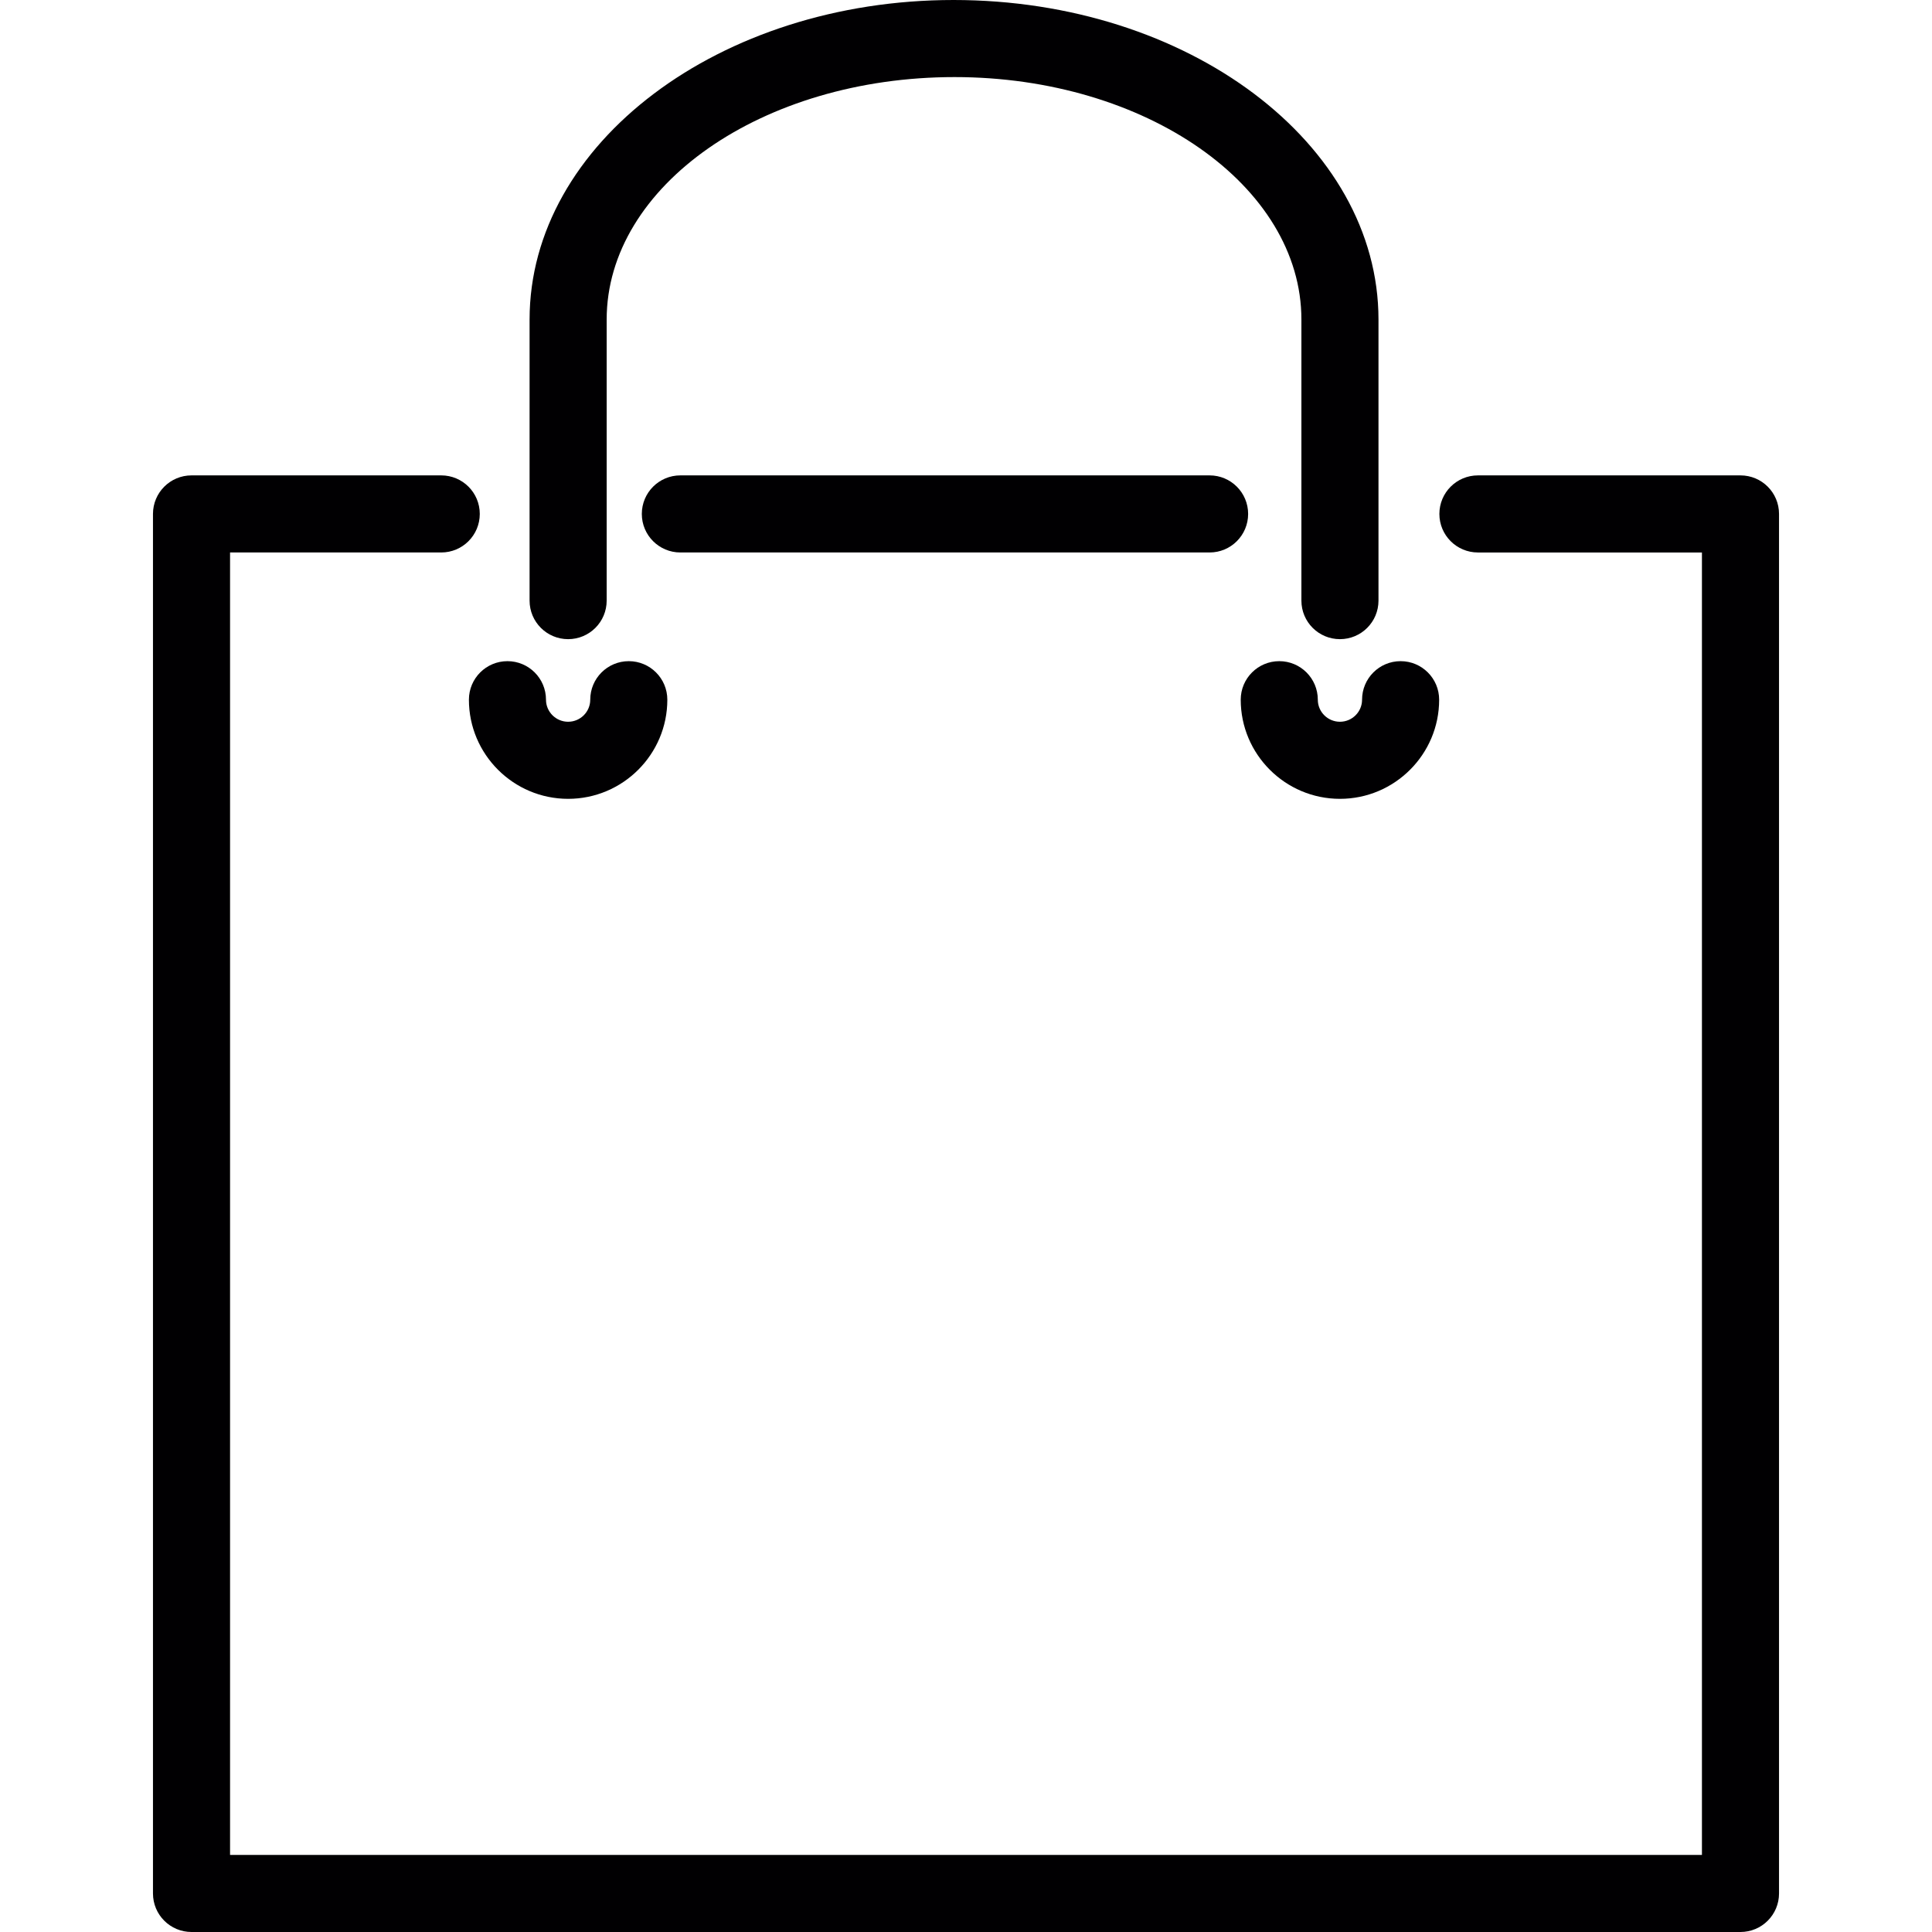
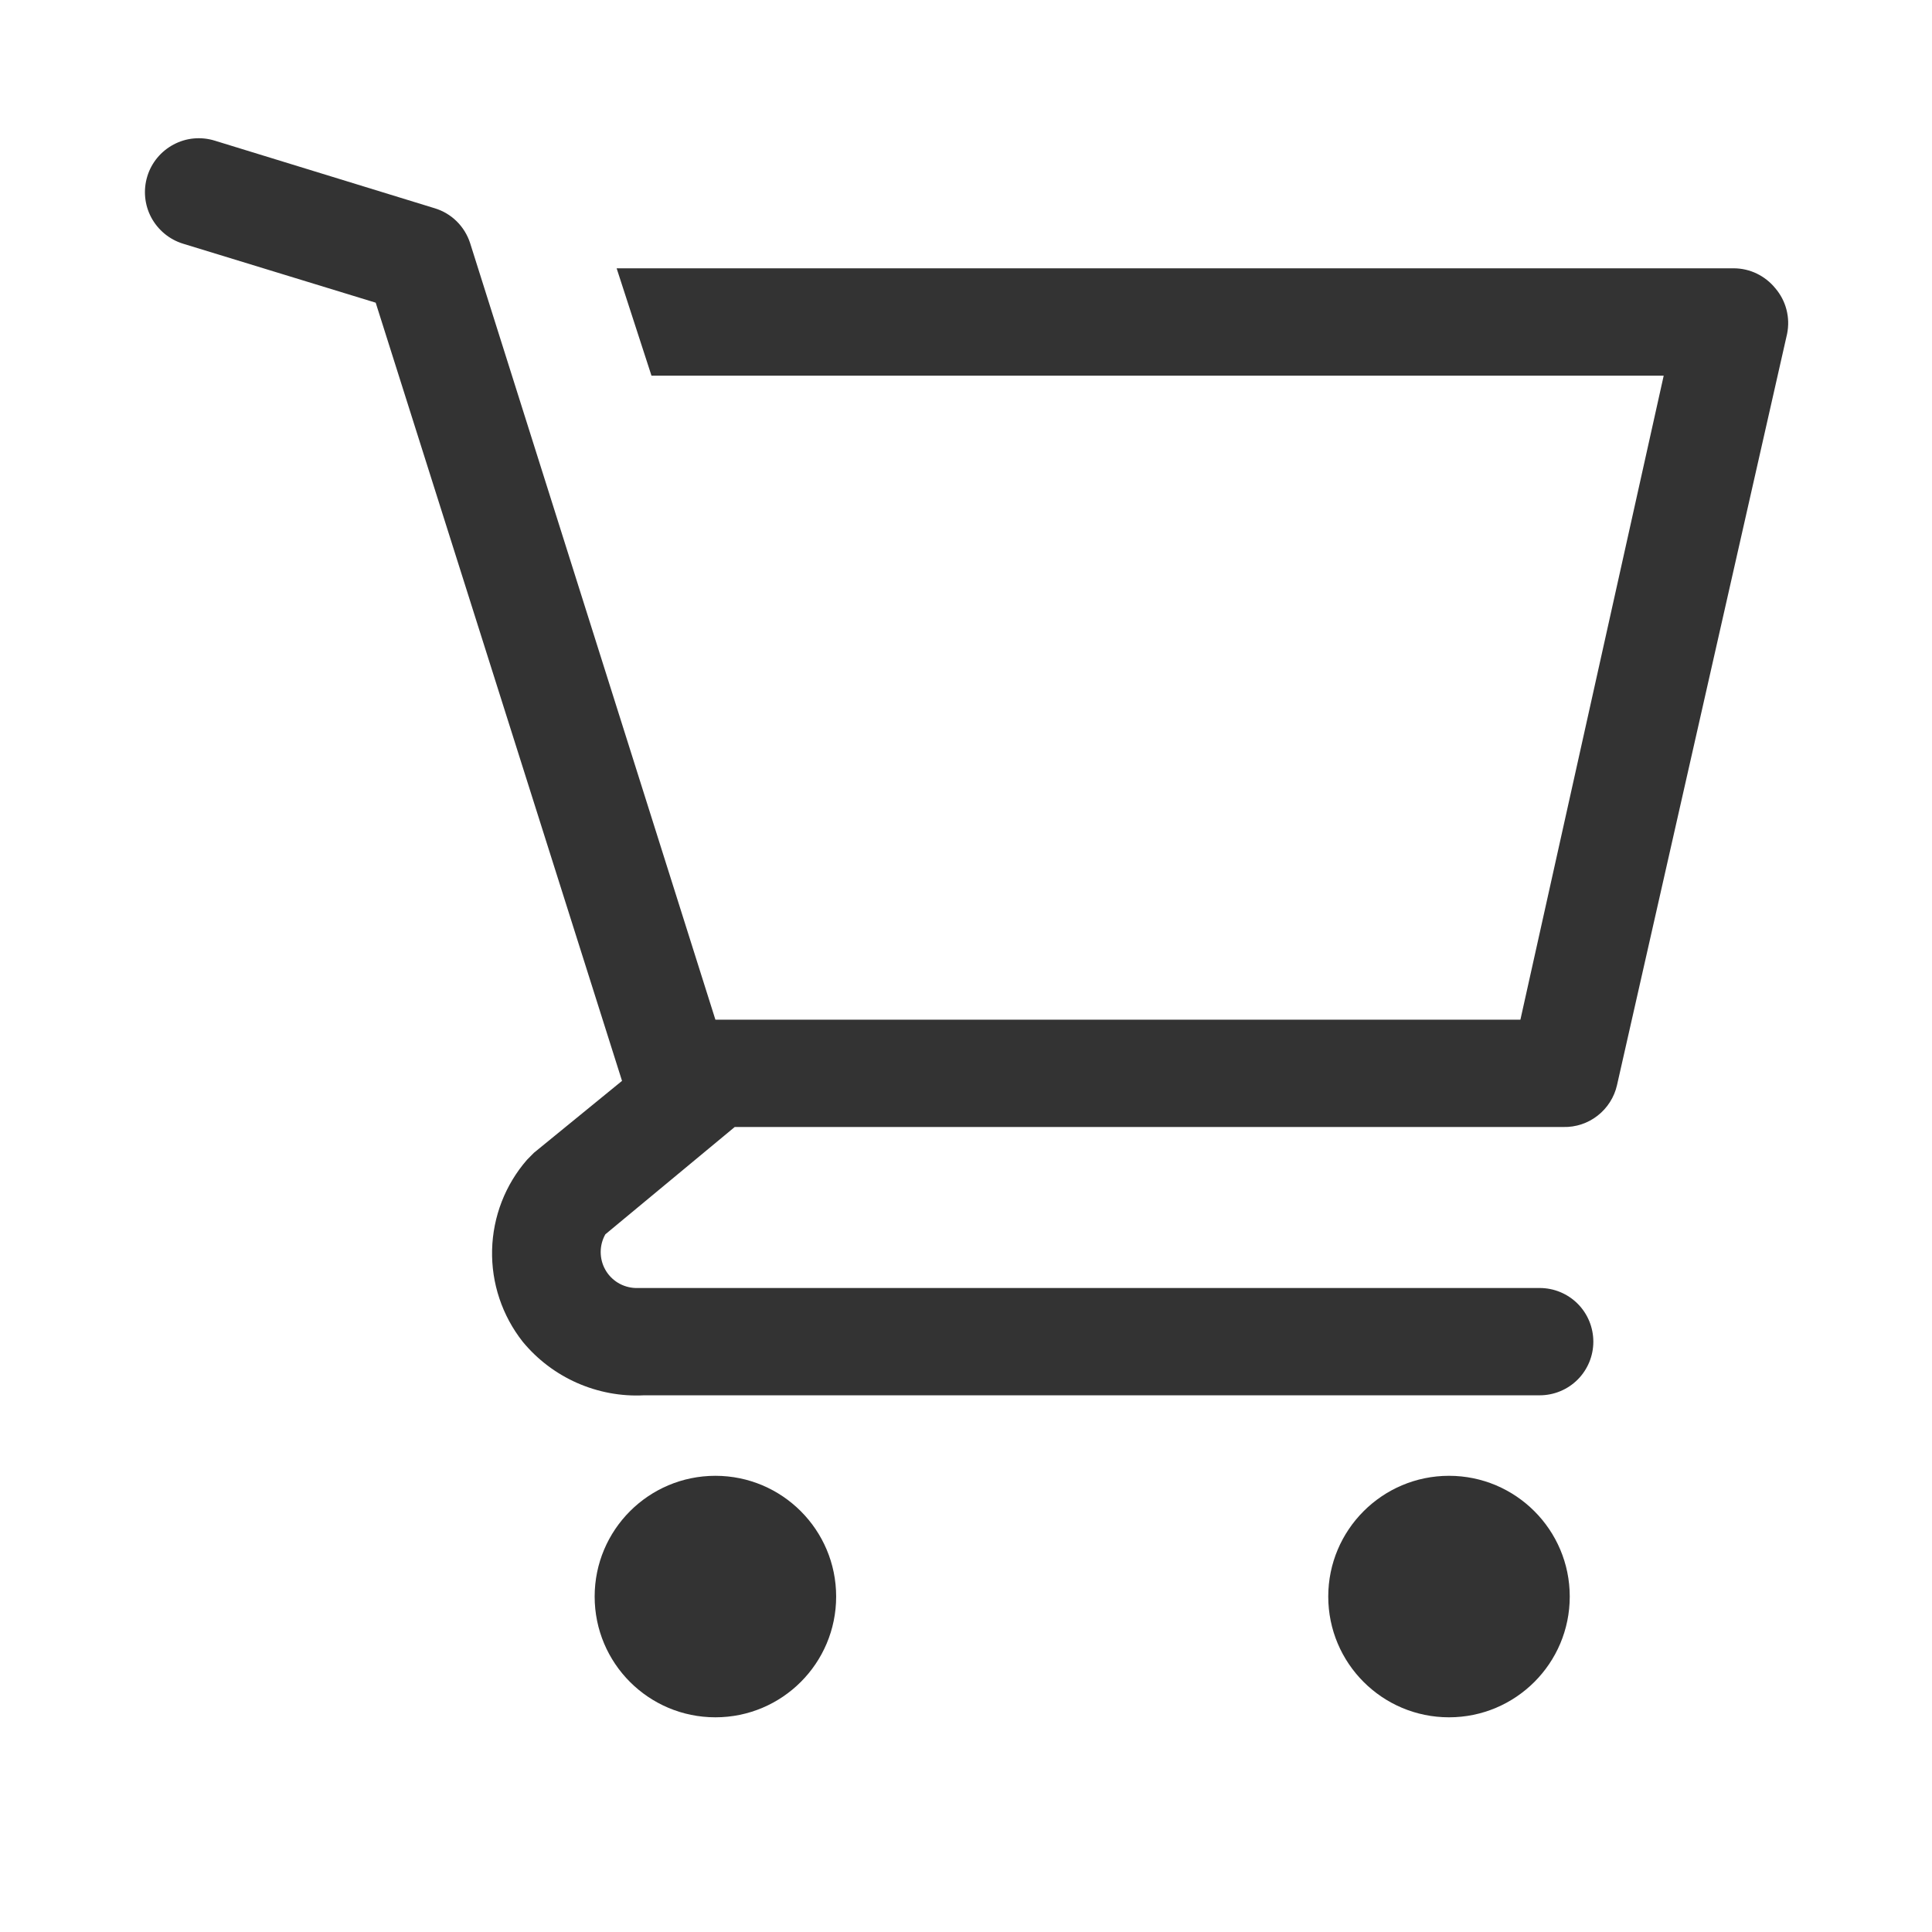
- <svg xmlns="http://www.w3.org/2000/svg" version="1.1" id="Capa_1" x="0px" y="0px" viewBox="0 0 407.453 407.453" style="enable-background:new 0 0 407.453 407.453;" xml:space="preserve">
-   <g>
-     <path style="fill:#010002;" d="M255.099,116.515c4.487,0,8.129-3.633,8.129-8.129c0-4.495-3.642-8.129-8.129-8.129H143.486   c-4.487,0-8.129,3.633-8.129,8.129c0,4.495,3.642,8.129,8.129,8.129H255.099z" />
-     <path style="fill:#010002;" d="M367.062,100.258H311.69c-4.487,0-8.129,3.633-8.129,8.129c0,4.495,3.642,8.129,8.129,8.129h47.243   v274.681H48.519V116.515h44.536c4.487,0,8.129-3.633,8.129-8.129c0-4.495-3.642-8.129-8.129-8.129H40.391   c-4.487,0-8.129,3.633-8.129,8.129v290.938c0,4.495,3.642,8.129,8.129,8.129h326.671c4.487,0,8.129-3.633,8.129-8.129V108.386   C375.191,103.891,371.557,100.258,367.062,100.258z" />
-     <path style="fill:#010002;" d="M282.59,134.796c4.487,0,8.129-3.633,8.129-8.129V67.394C290.718,30.238,250.604,0,201.101,0   c-49.308,0-89.414,30.238-89.414,67.394v59.274c0,4.495,3.642,8.129,8.129,8.129s8.129-3.633,8.129-8.129V67.394   c0-28.198,32.823-51.137,73.36-51.137c40.334,0,73.157,22.939,73.157,51.137v59.274   C274.461,131.163,278.095,134.796,282.59,134.796z" />
-     <path style="fill:#010002;" d="M98.892,147.566c0,11.526,9.389,20.907,20.923,20.907c11.534,0,20.923-9.38,20.923-20.907   c0-4.495-3.642-8.129-8.129-8.129s-8.129,3.633-8.129,8.129c0,2.561-2.089,4.65-4.666,4.65c-2.569,0-4.666-2.089-4.666-4.65   c0-4.495-3.642-8.129-8.129-8.129S98.892,143.071,98.892,147.566z" />
-     <path style="fill:#010002;" d="M282.59,168.473c11.534,0,20.923-9.38,20.923-20.907c0-4.495-3.642-8.129-8.129-8.129   c-4.487,0-8.129,3.633-8.129,8.129c0,2.561-2.089,4.65-4.666,4.65c-2.577,0-4.666-2.089-4.666-4.65   c0-4.495-3.642-8.129-8.129-8.129c-4.487,0-8.129,3.633-8.129,8.129C261.667,159.092,271.055,168.473,282.59,168.473z" />
-   </g>
-   <g>
- </g>
-   <g>
- </g>
-   <g>
- </g>
-   <g>
- </g>
-   <g>
- </g>
-   <g>
- </g>
-   <g>
- </g>
-   <g>
- </g>
-   <g>
- </g>
-   <g>
- </g>
-   <g>
- </g>
-   <g>
- </g>
-   <g>
- </g>
-   <g>
- </g>
-   <g>
- </g>
+ <svg xmlns="http://www.w3.org/2000/svg" width="24" height="24" viewBox="0 0 24 24" fill="none">
+   <path d="M8.887 21.333C9.715 21.333 10.387 20.662 10.387 19.833C10.387 19.005 9.715 18.333 8.887 18.333C8.058 18.333 7.387 19.005 7.387 19.833C7.387 20.662 8.058 21.333 8.887 21.333Z" fill="#333333" />
+   <path d="M18 21.333C18.828 21.333 19.5 20.662 19.5 19.833C19.5 19.005 18.828 18.333 18 18.333C17.172 18.333 16.5 19.005 16.5 19.833C16.5 20.662 17.172 21.333 18 21.333Z" fill="#333333" />
+   <path d="M22.053 3.58C21.991 3.504 21.913 3.442 21.824 3.399C21.736 3.356 21.639 3.334 21.54 3.333H7.66L8.093 4.667H20.667L18.887 12.667H8.887L5.84 3.02C5.807 2.918 5.75 2.825 5.673 2.749C5.597 2.674 5.503 2.618 5.4 2.587L2.667 1.747C2.583 1.721 2.494 1.712 2.407 1.72C2.319 1.728 2.234 1.754 2.157 1.795C2 1.878 1.882 2.02 1.83 2.19C1.778 2.36 1.795 2.543 1.878 2.7C1.962 2.857 2.104 2.975 2.273 3.027L4.667 3.76L7.727 13.427L6.633 14.32L6.547 14.407C6.276 14.718 6.123 15.114 6.113 15.527C6.103 15.94 6.238 16.343 6.493 16.667C6.675 16.888 6.906 17.063 7.168 17.179C7.429 17.294 7.714 17.348 8 17.333H19.127C19.303 17.333 19.473 17.263 19.598 17.138C19.723 17.013 19.793 16.843 19.793 16.667C19.793 16.49 19.723 16.32 19.598 16.195C19.473 16.07 19.303 16 19.127 16H7.893C7.817 15.997 7.742 15.975 7.676 15.935C7.611 15.895 7.556 15.839 7.519 15.772C7.481 15.705 7.462 15.629 7.462 15.552C7.462 15.476 7.482 15.4 7.52 15.333L9.127 14H19.42C19.574 14.004 19.725 13.954 19.846 13.859C19.968 13.764 20.053 13.63 20.087 13.48L22.2 4.147C22.22 4.047 22.218 3.945 22.192 3.846C22.167 3.748 22.119 3.657 22.053 3.58V3.58Z" fill="#333333" />
</svg>
